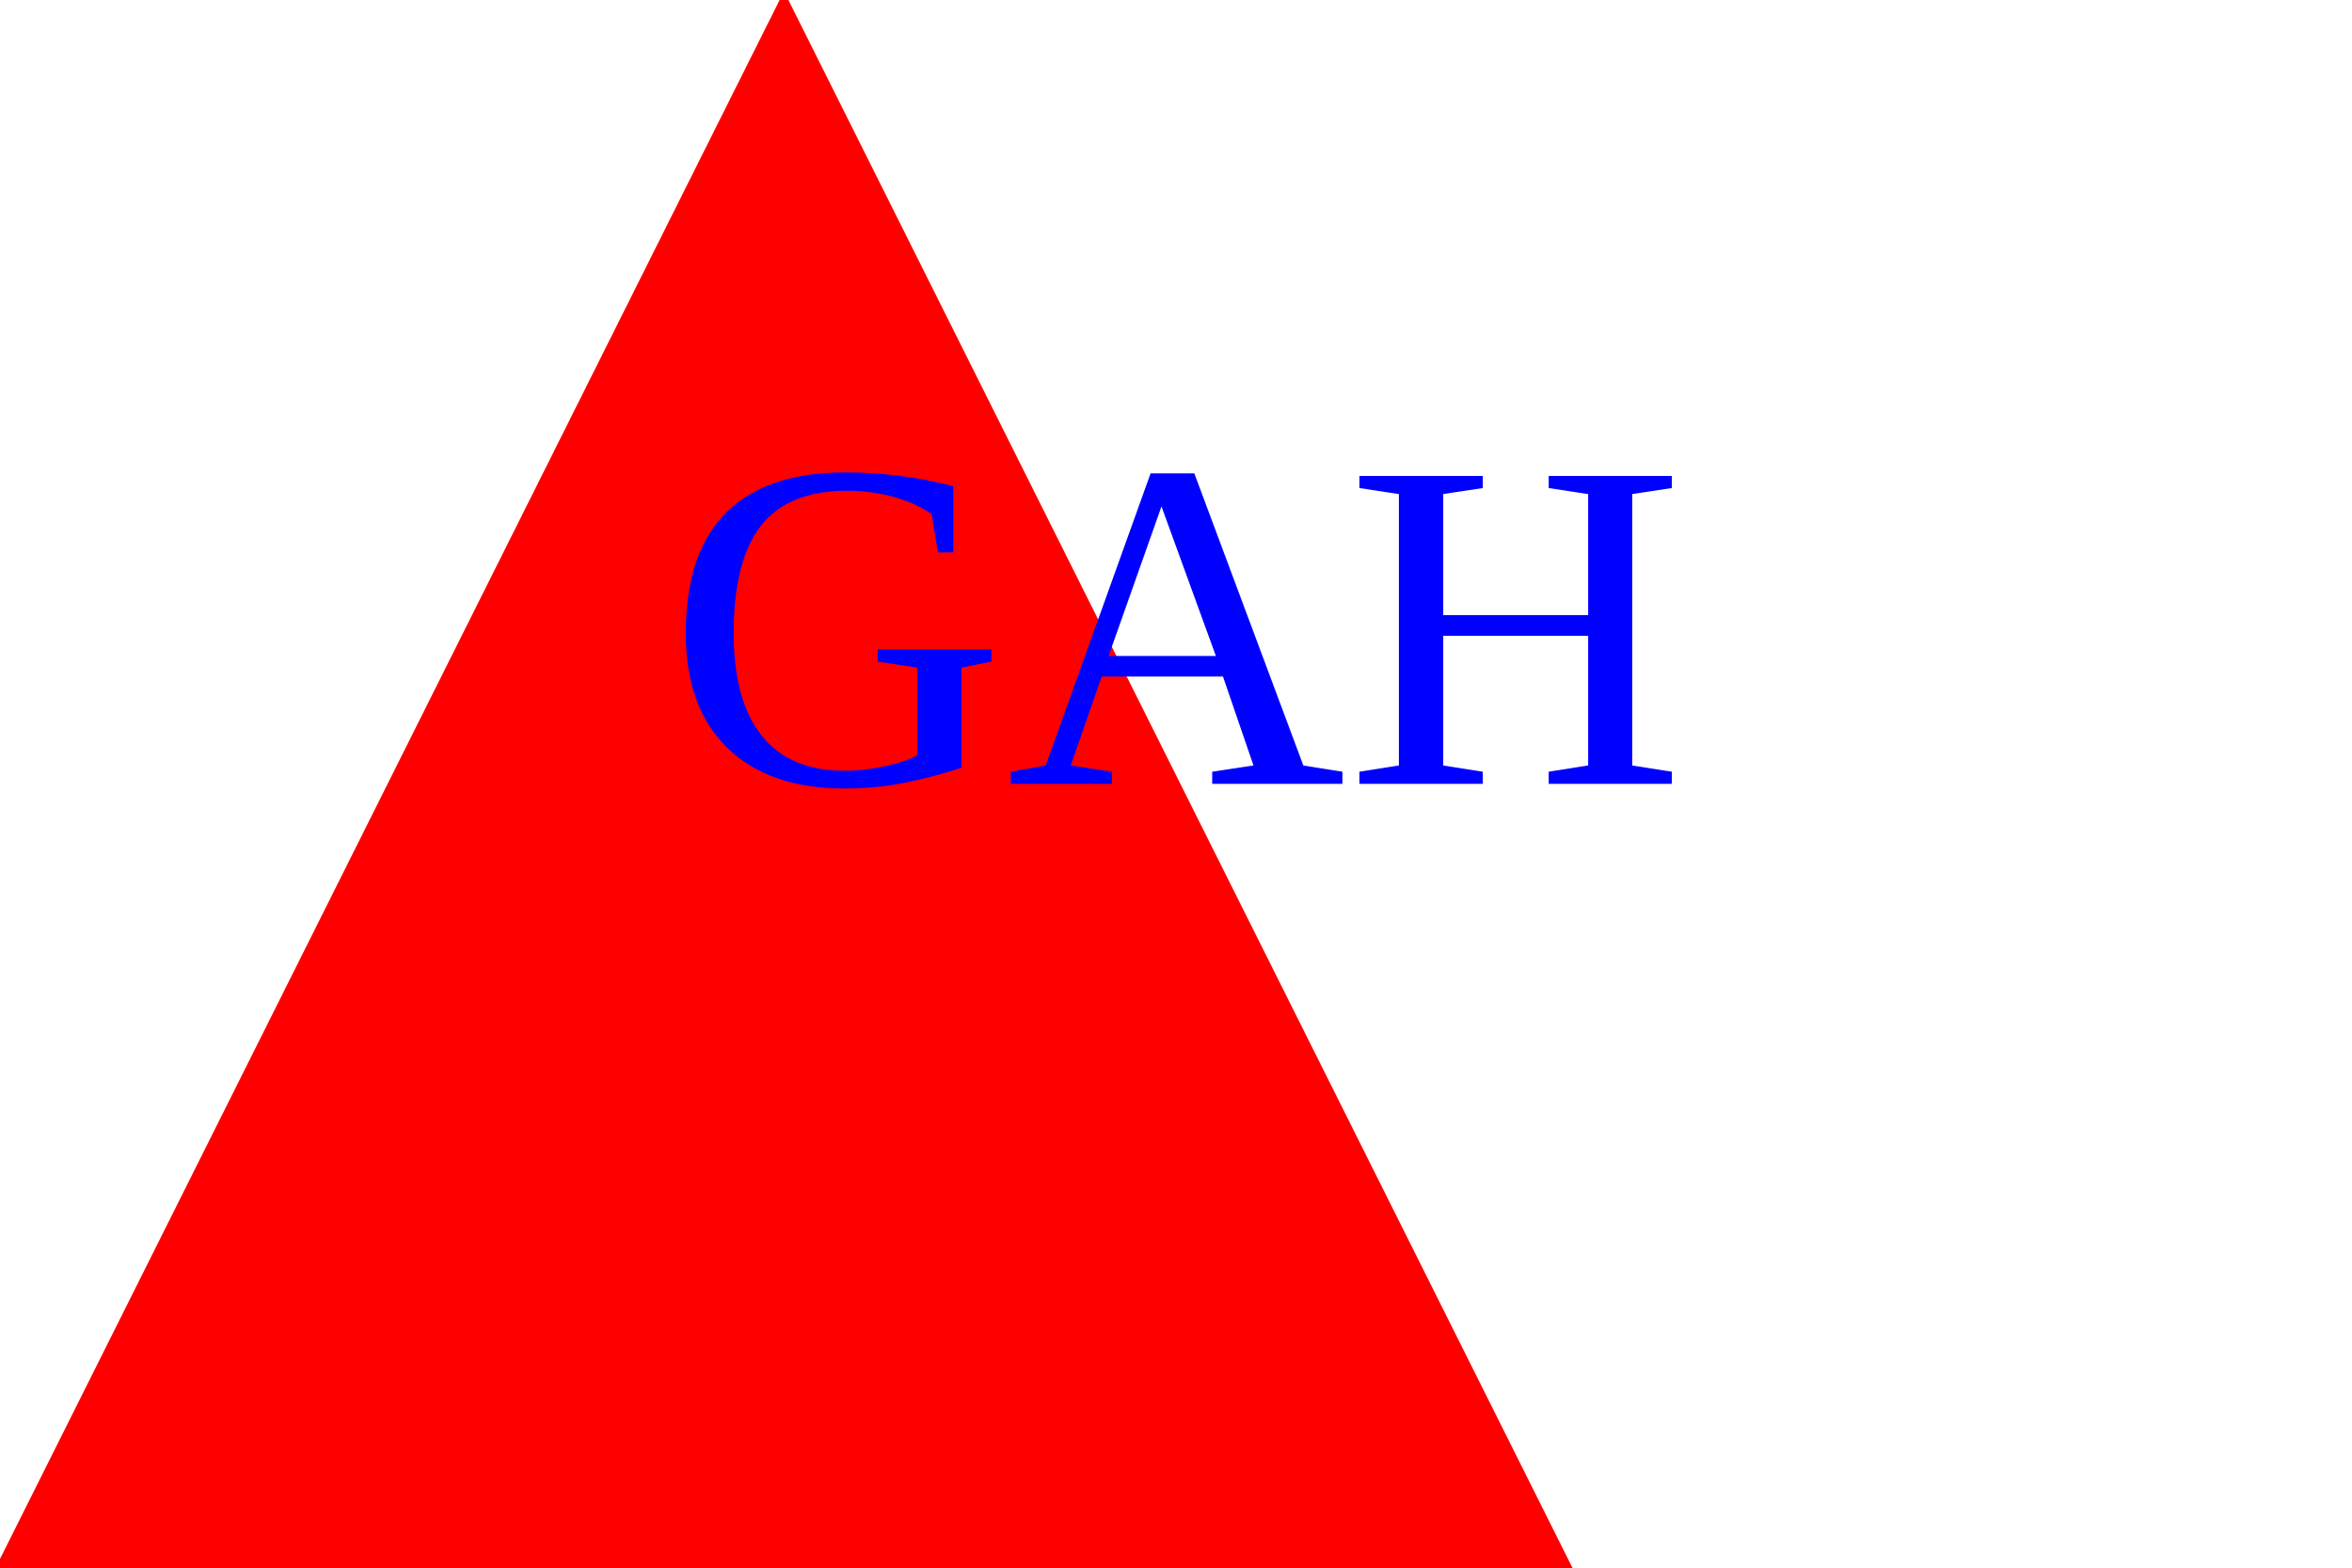
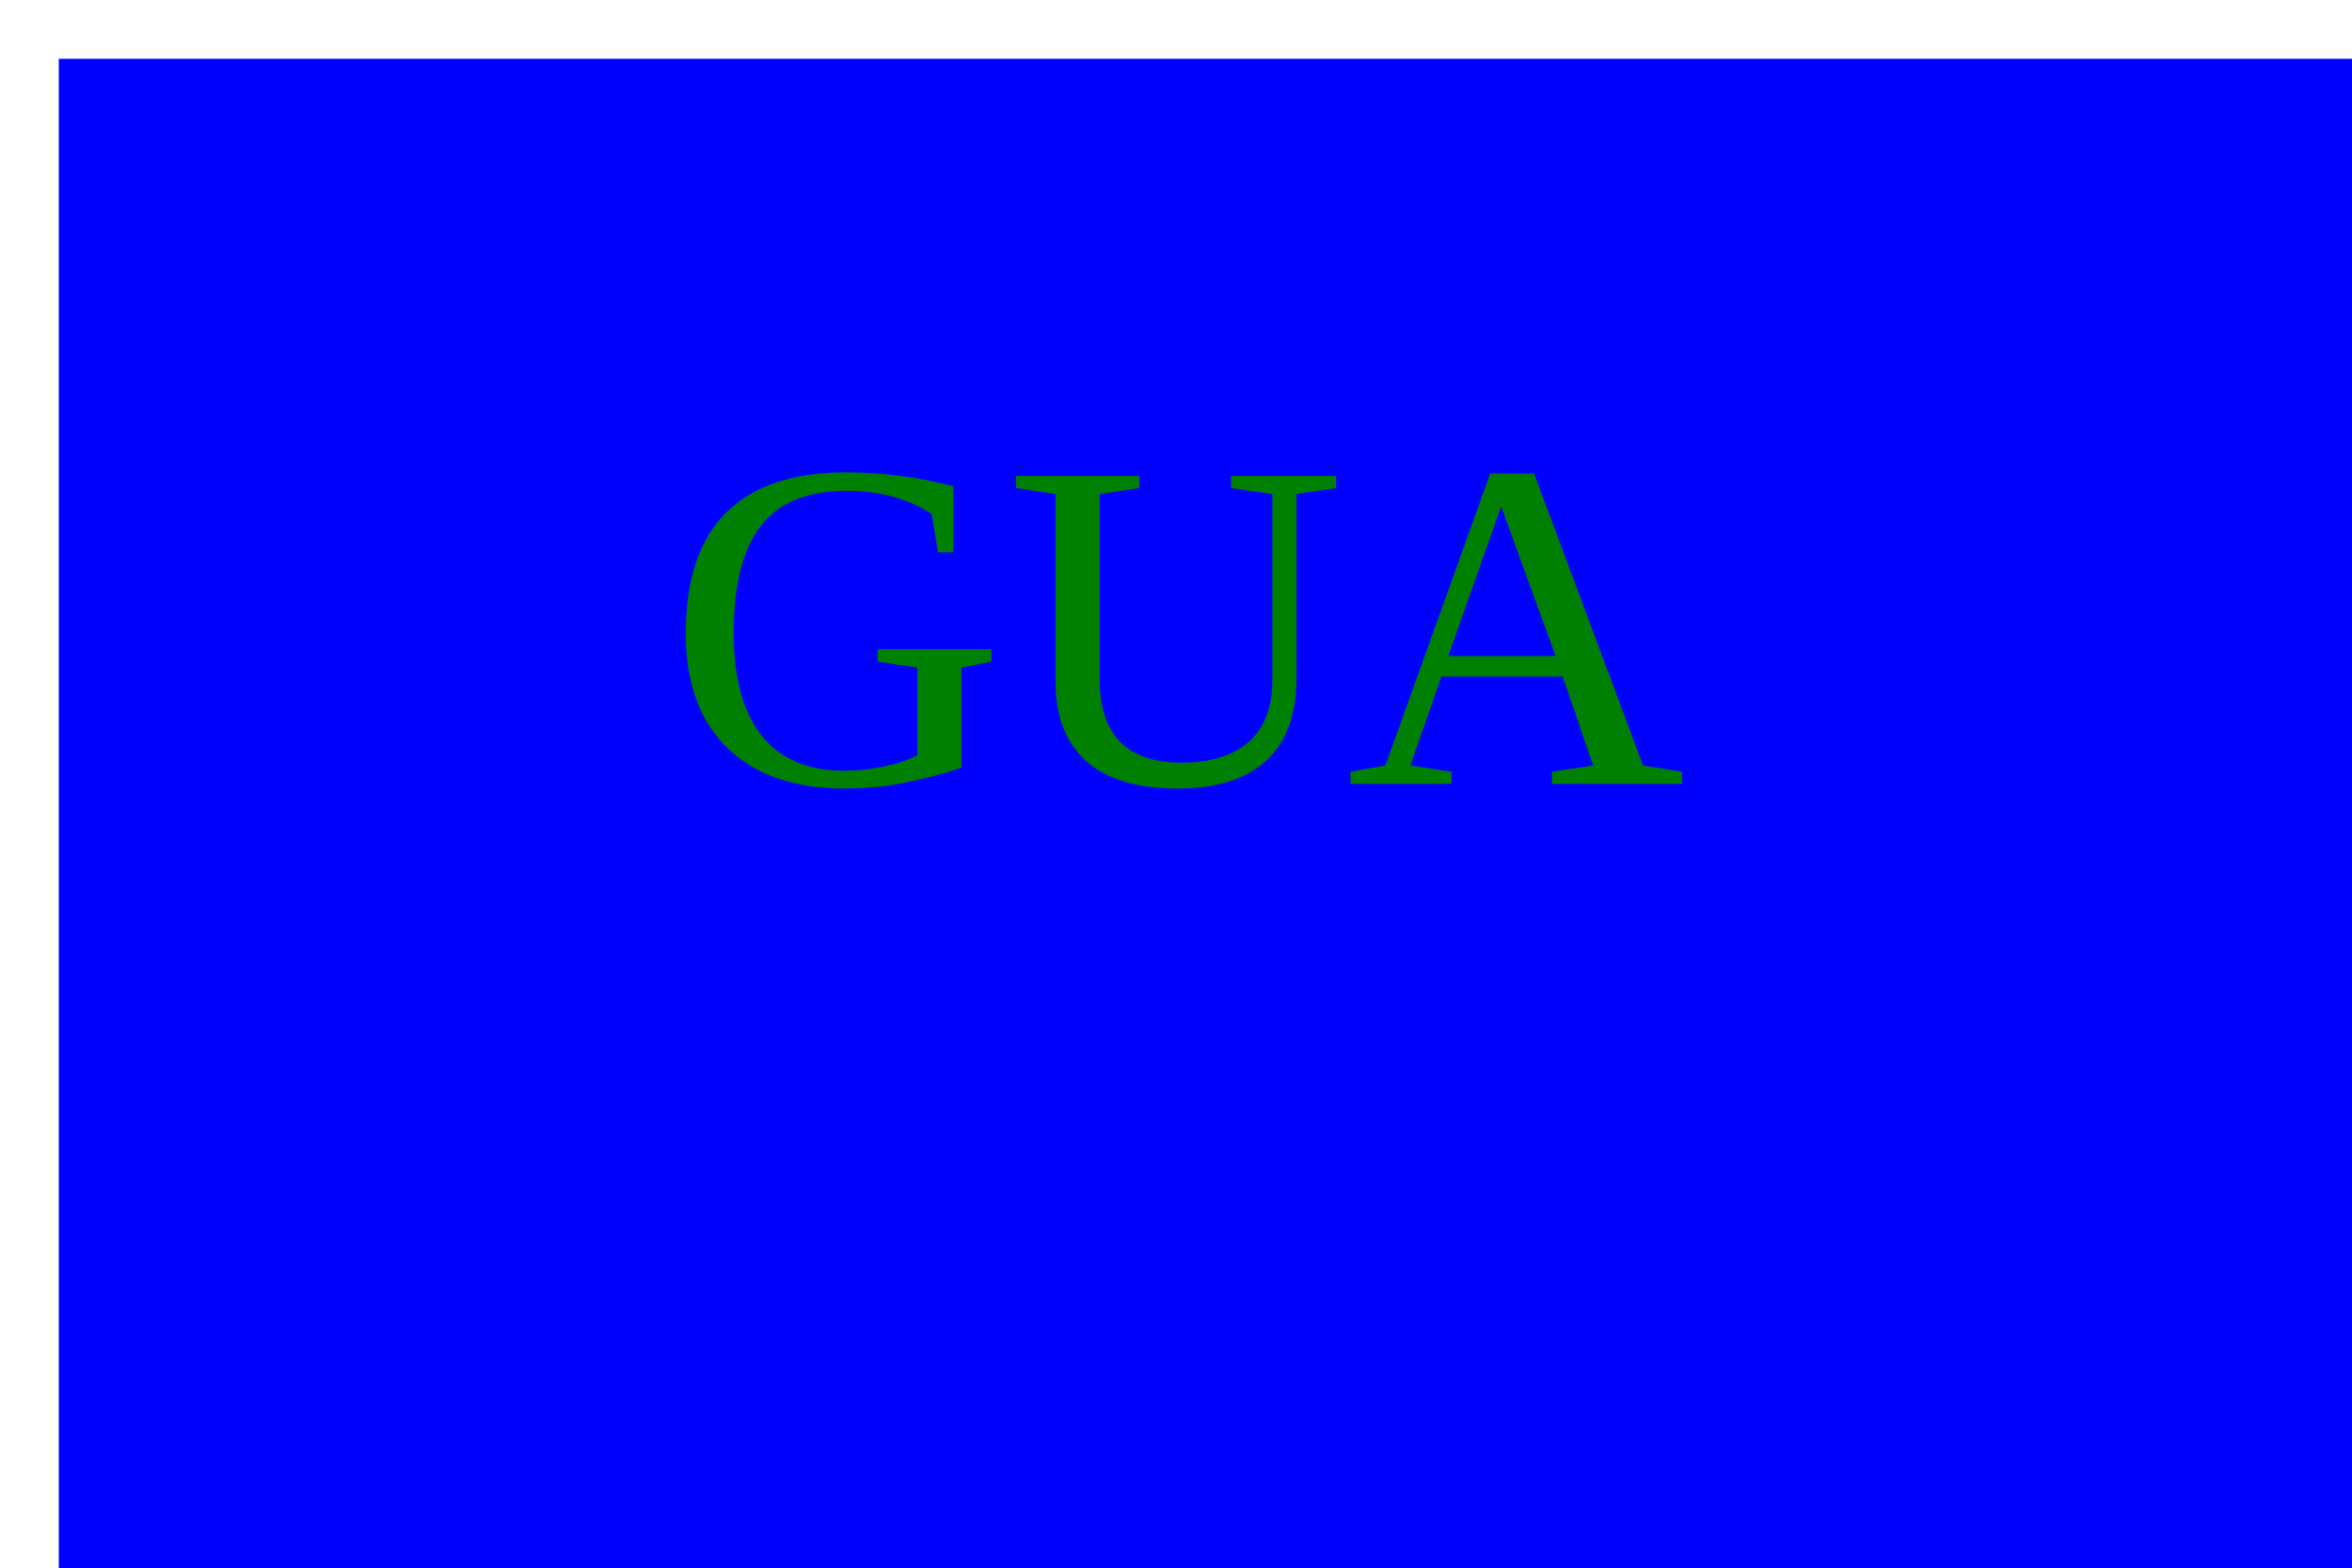
<svg xmlns="http://www.w3.org/2000/svg" width="300" height="200" version="1.1">
-   <polygon points="100,0 200,200 0,200" stroke="red" fill="red" />
-   <text x="150" y="100" font-size="60" text-anchor="middle" fill="blue">
-     GAH
-   </text>
+   <rect x="10" y="10" width="300" height="200" stroke="blue" fill="blue" stroke-width="5" />
+   <text x="150" y="100" font-size="60" text-anchor="middle" fill="Green">
+         GUA
+       </text>
</svg>
